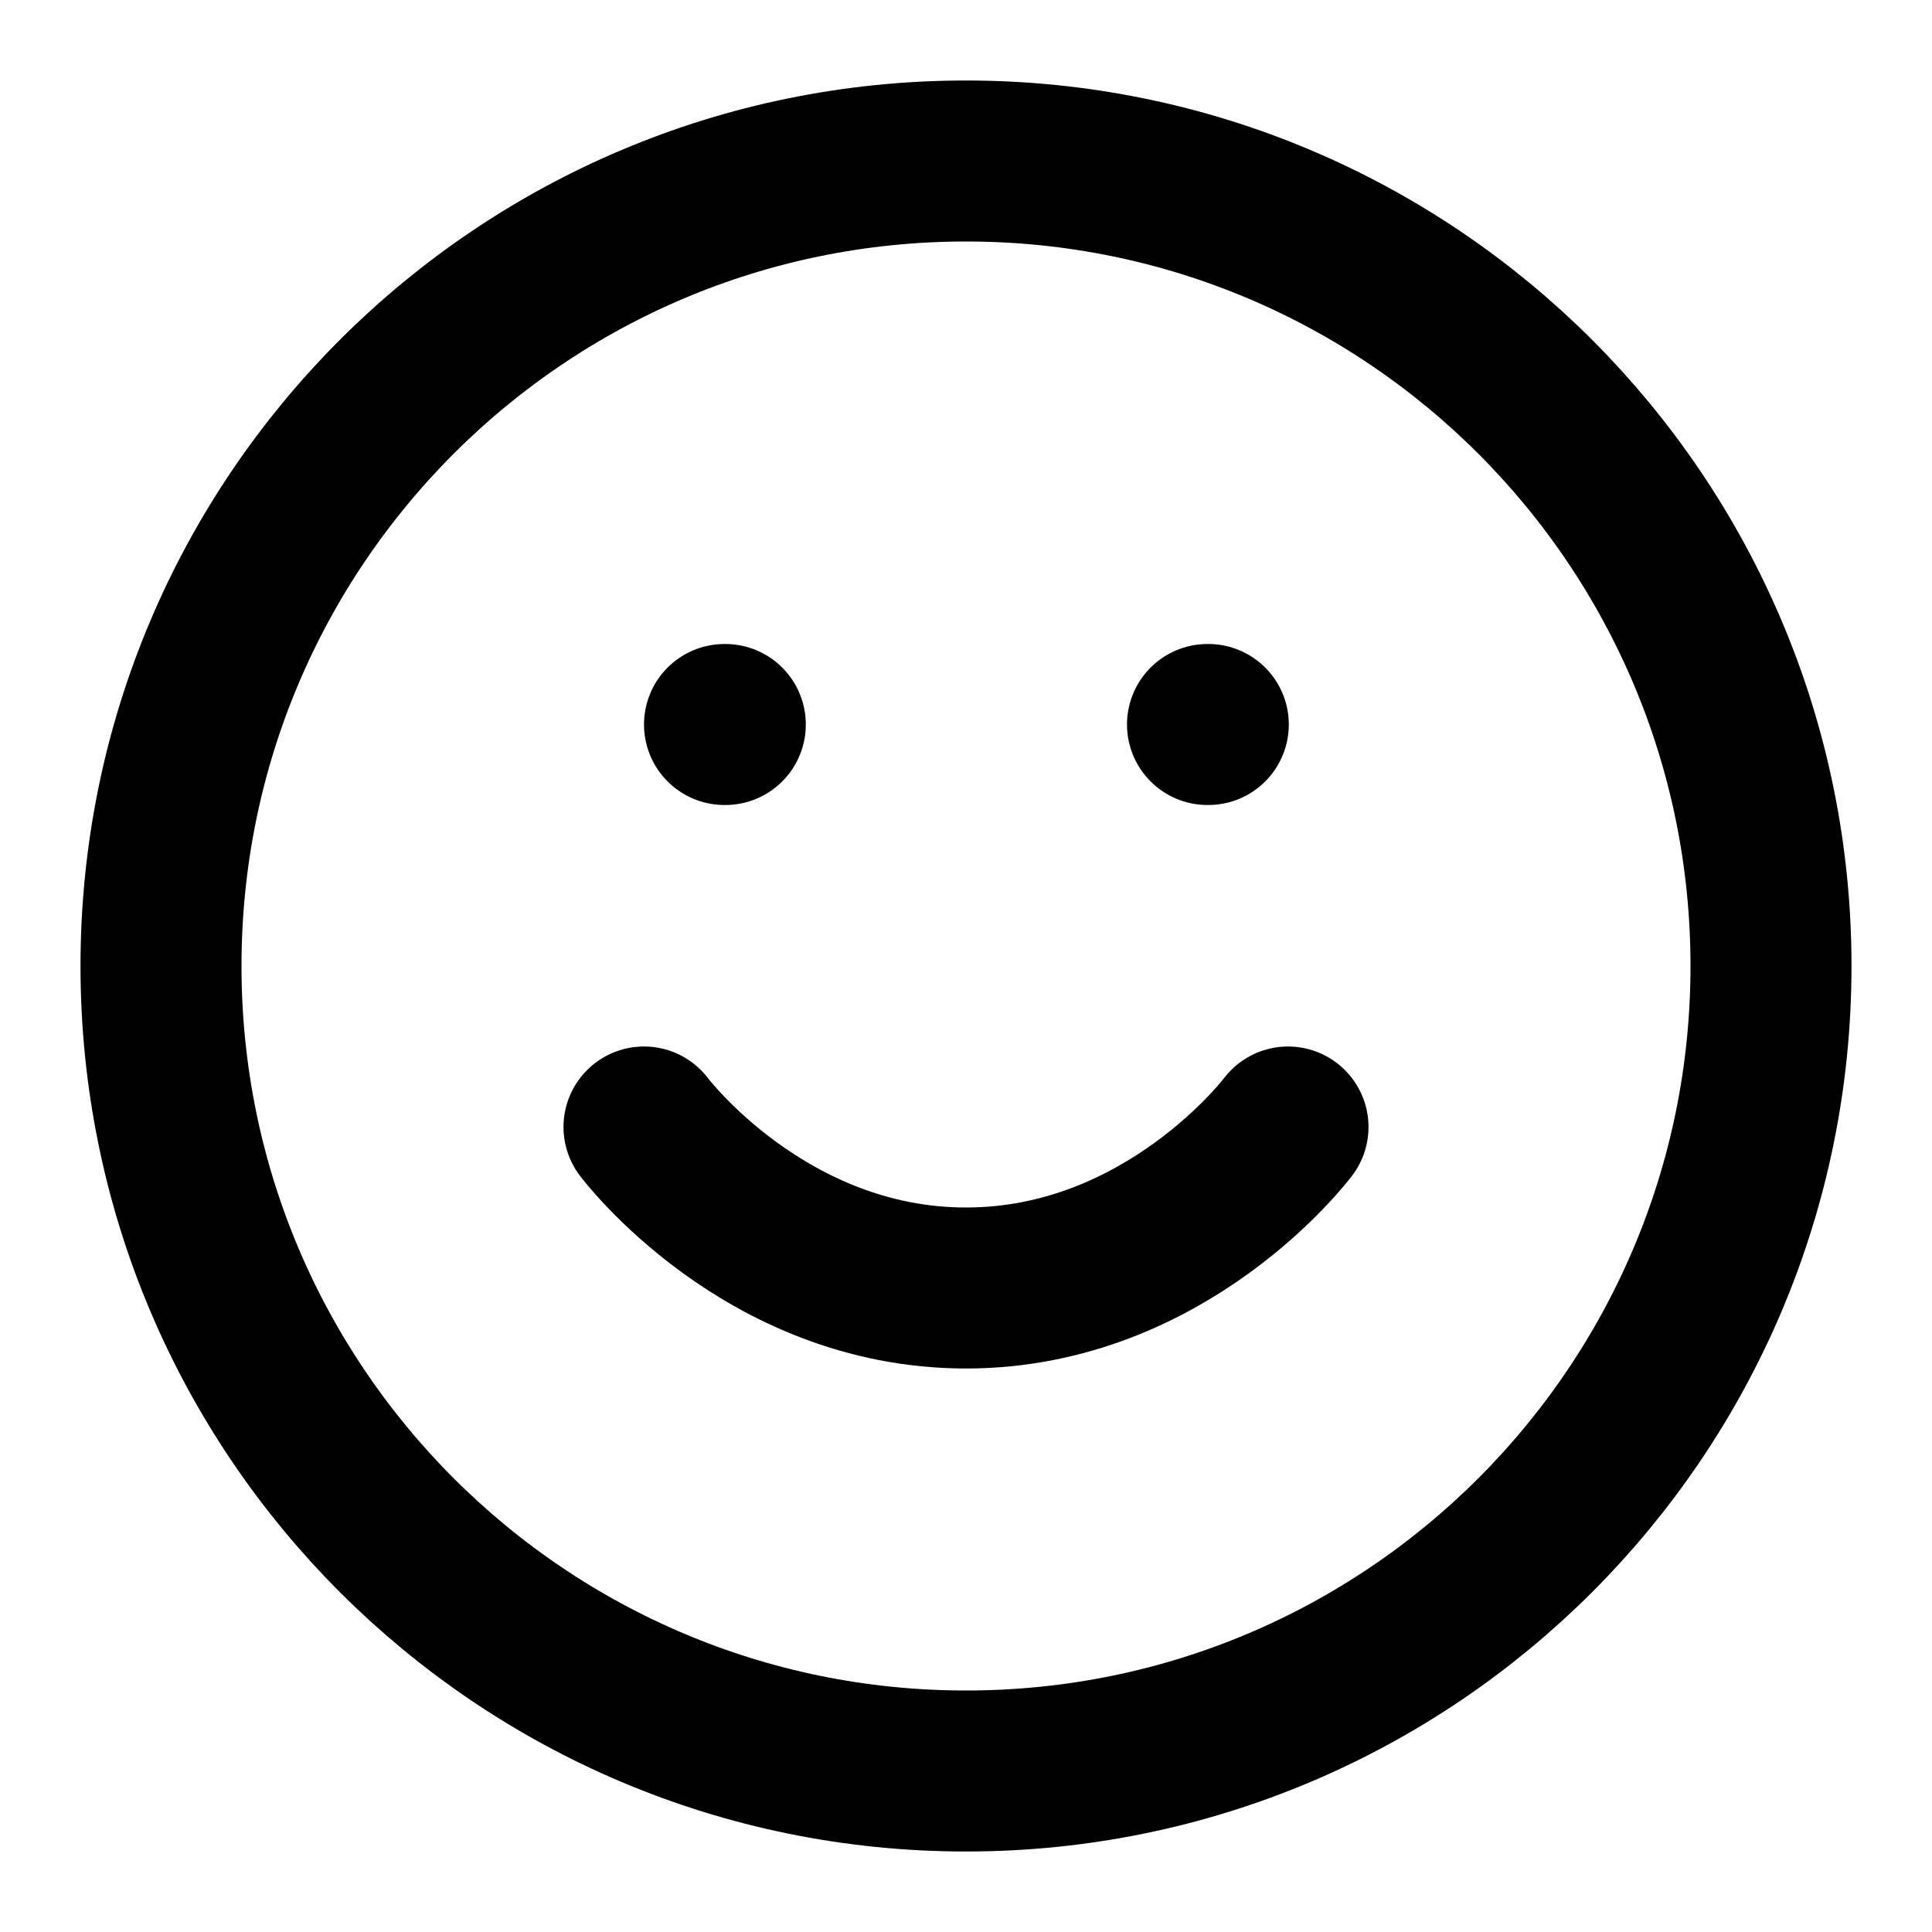
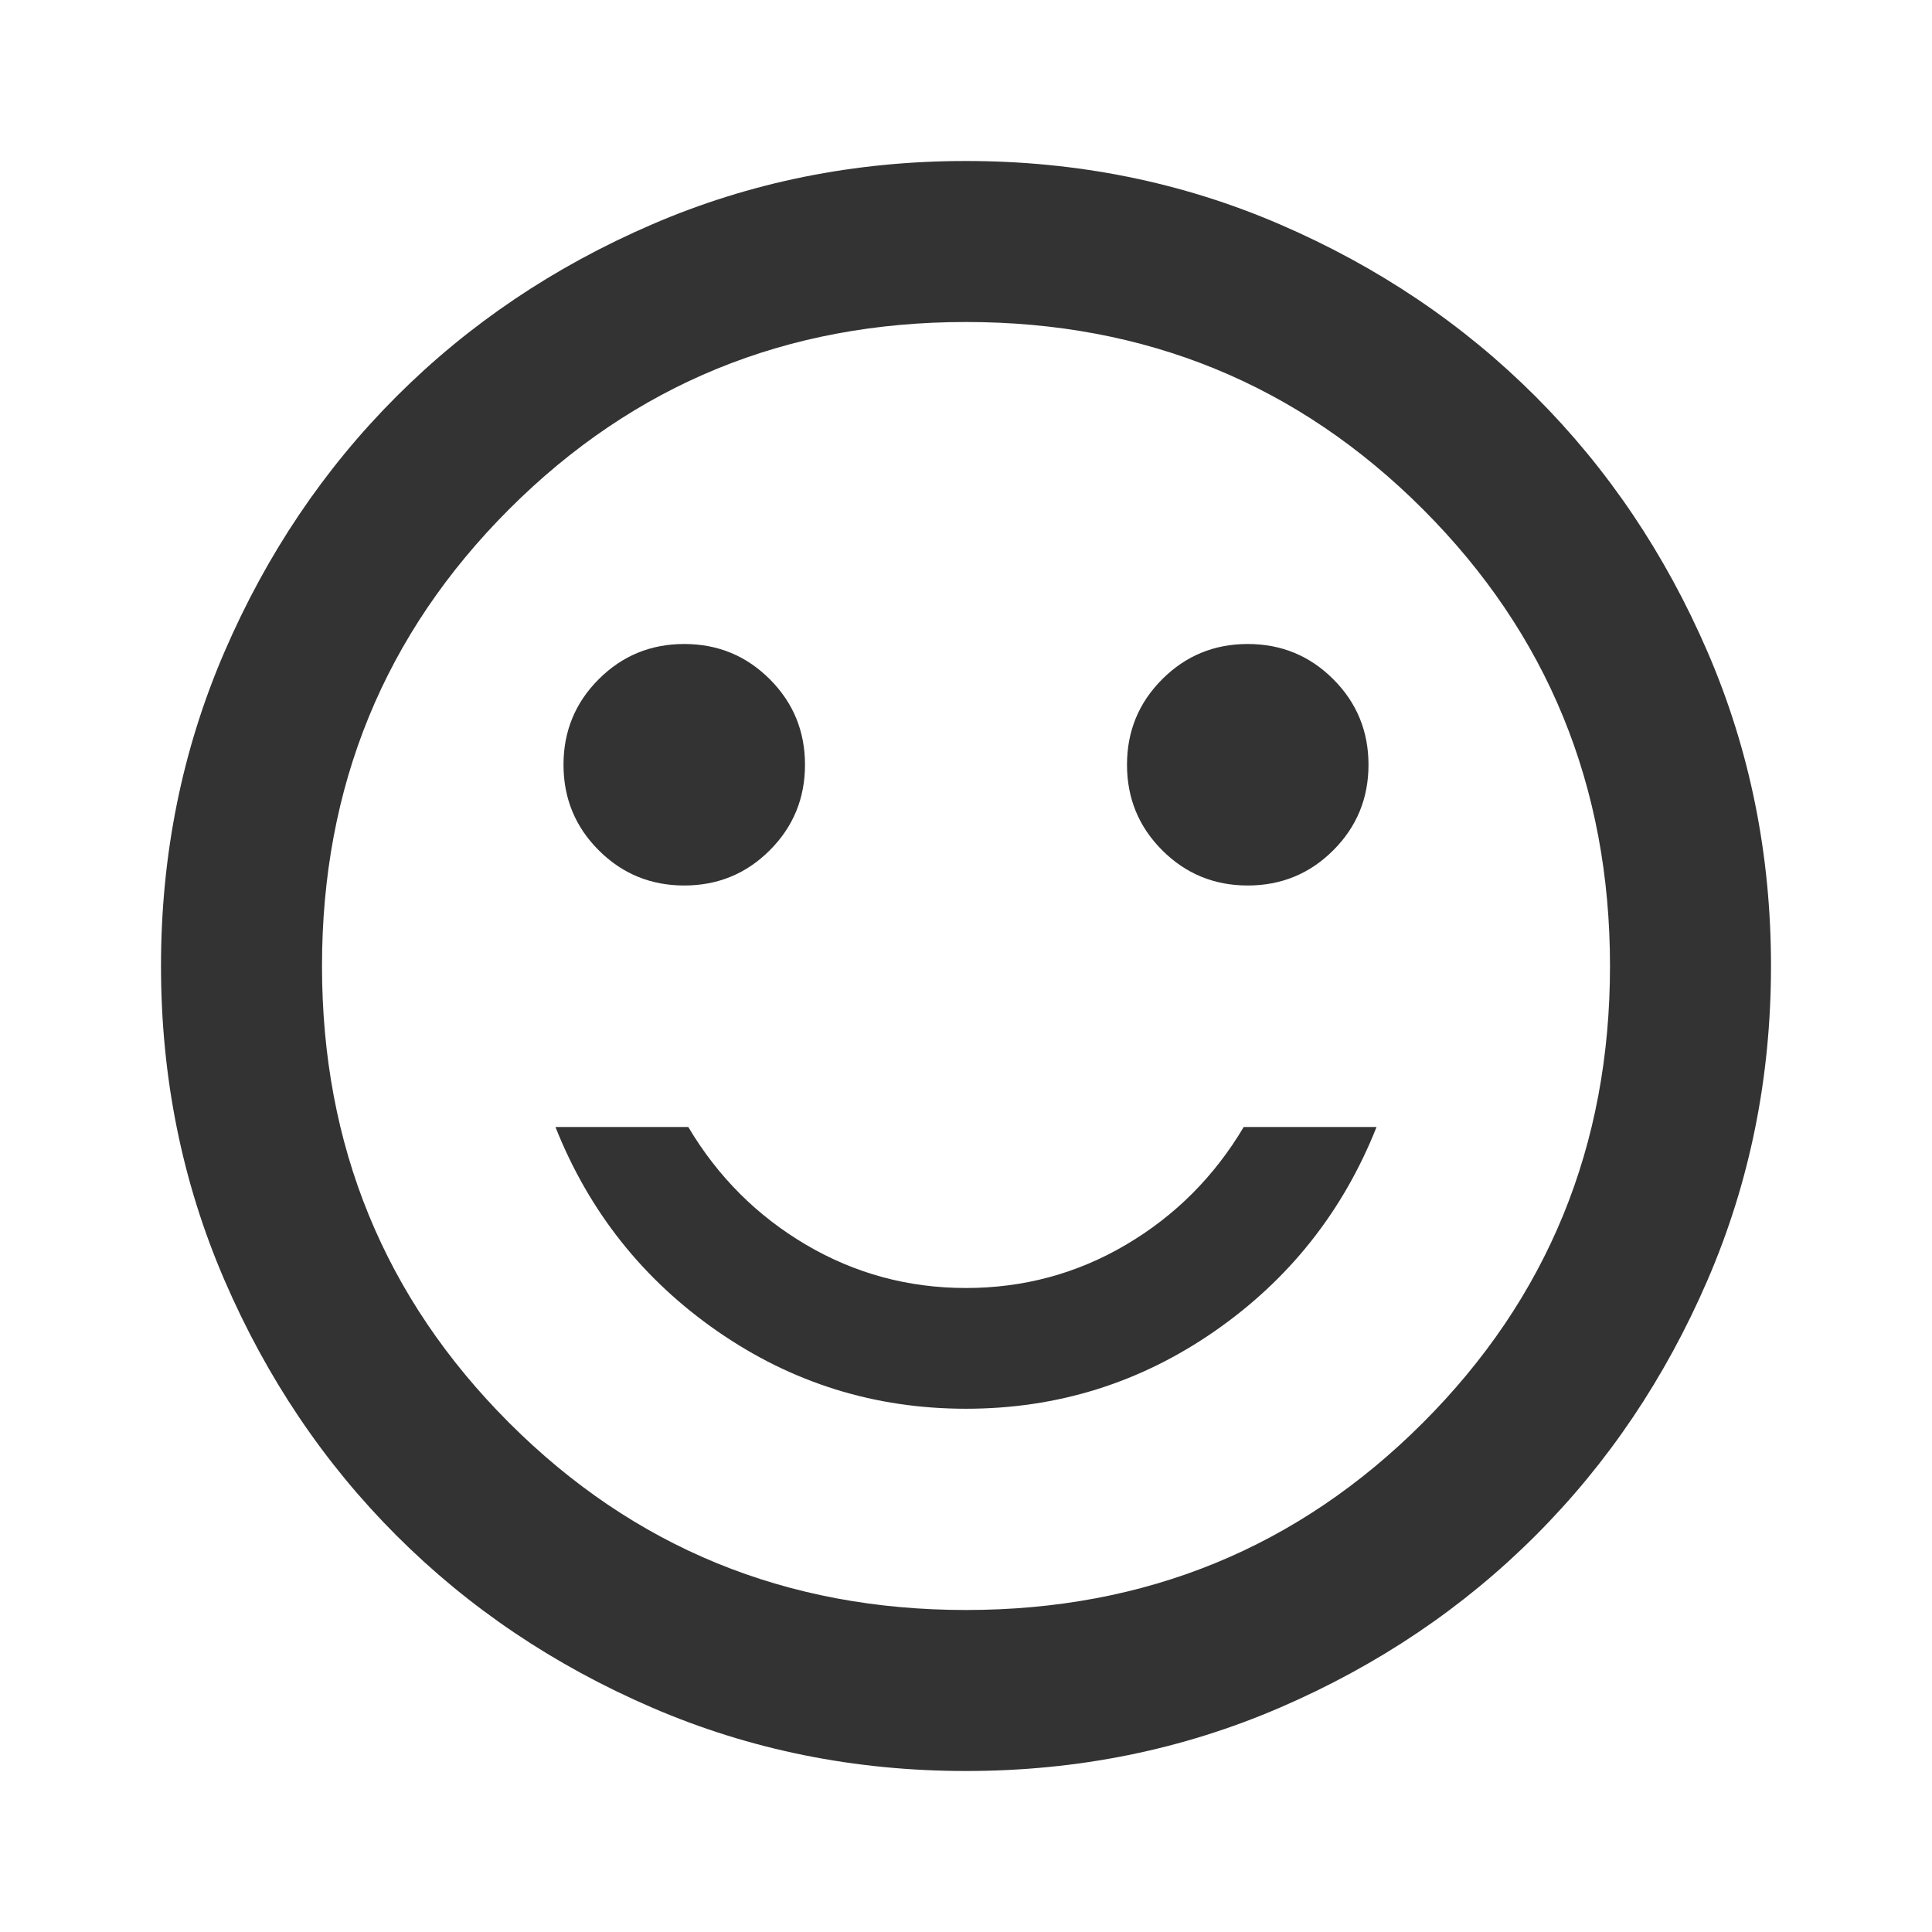
- <svg xmlns="http://www.w3.org/2000/svg" width="24" height="24" viewBox="0 0 24 24" fill="none" stroke="currentColor" stroke-width="2" stroke-linecap="round" stroke-linejoin="round" class="feather feather-smile">
-   <circle cx="12" cy="12" r="10" />
-   <path d="M8 14s1.5 2 4 2 4-2 4-2" />
-   <line x1="9" y1="9" x2="9.01" y2="9" />
-   <line x1="15" y1="9" x2="15.01" y2="9" />
+ <svg xmlns="http://www.w3.org/2000/svg" height="24px" viewBox="0 -960 960 960" width="24px" fill="#333333">
+   <path d="M620-520q25 0 42.5-17.5T680-580q0-25-17.5-42.5T620-640q-25 0-42.5 17.5T560-580q0 25 17.5 42.5T620-520Zm-280 0q25 0 42.5-17.5T400-580q0-25-17.5-42.5T340-640q-25 0-42.5 17.5T280-580q0 25 17.5 42.5T340-520Zm140 260q68 0 123.5-38.5T684-400h-66q-22 37-58.5 58.5T480-320q-43 0-79.5-21.5T342-400h-66q25 63 80.5 101.5T480-260Zm0 180q-83 0-156-31.5T197-197q-54-54-85.5-127T80-480q0-83 31.5-156T197-763q54-54 127-85.5T480-880q83 0 156 31.5T763-763q54 54 85.5 127T880-480q0 83-31.5 156T763-197q-54 54-127 85.5T480-80Zm0-400Zm0 320q134 0 227-93t93-227q0-134-93-227t-227-93q-134 0-227 93t-93 227q0 134 93 227t227 93Z" />
</svg>
